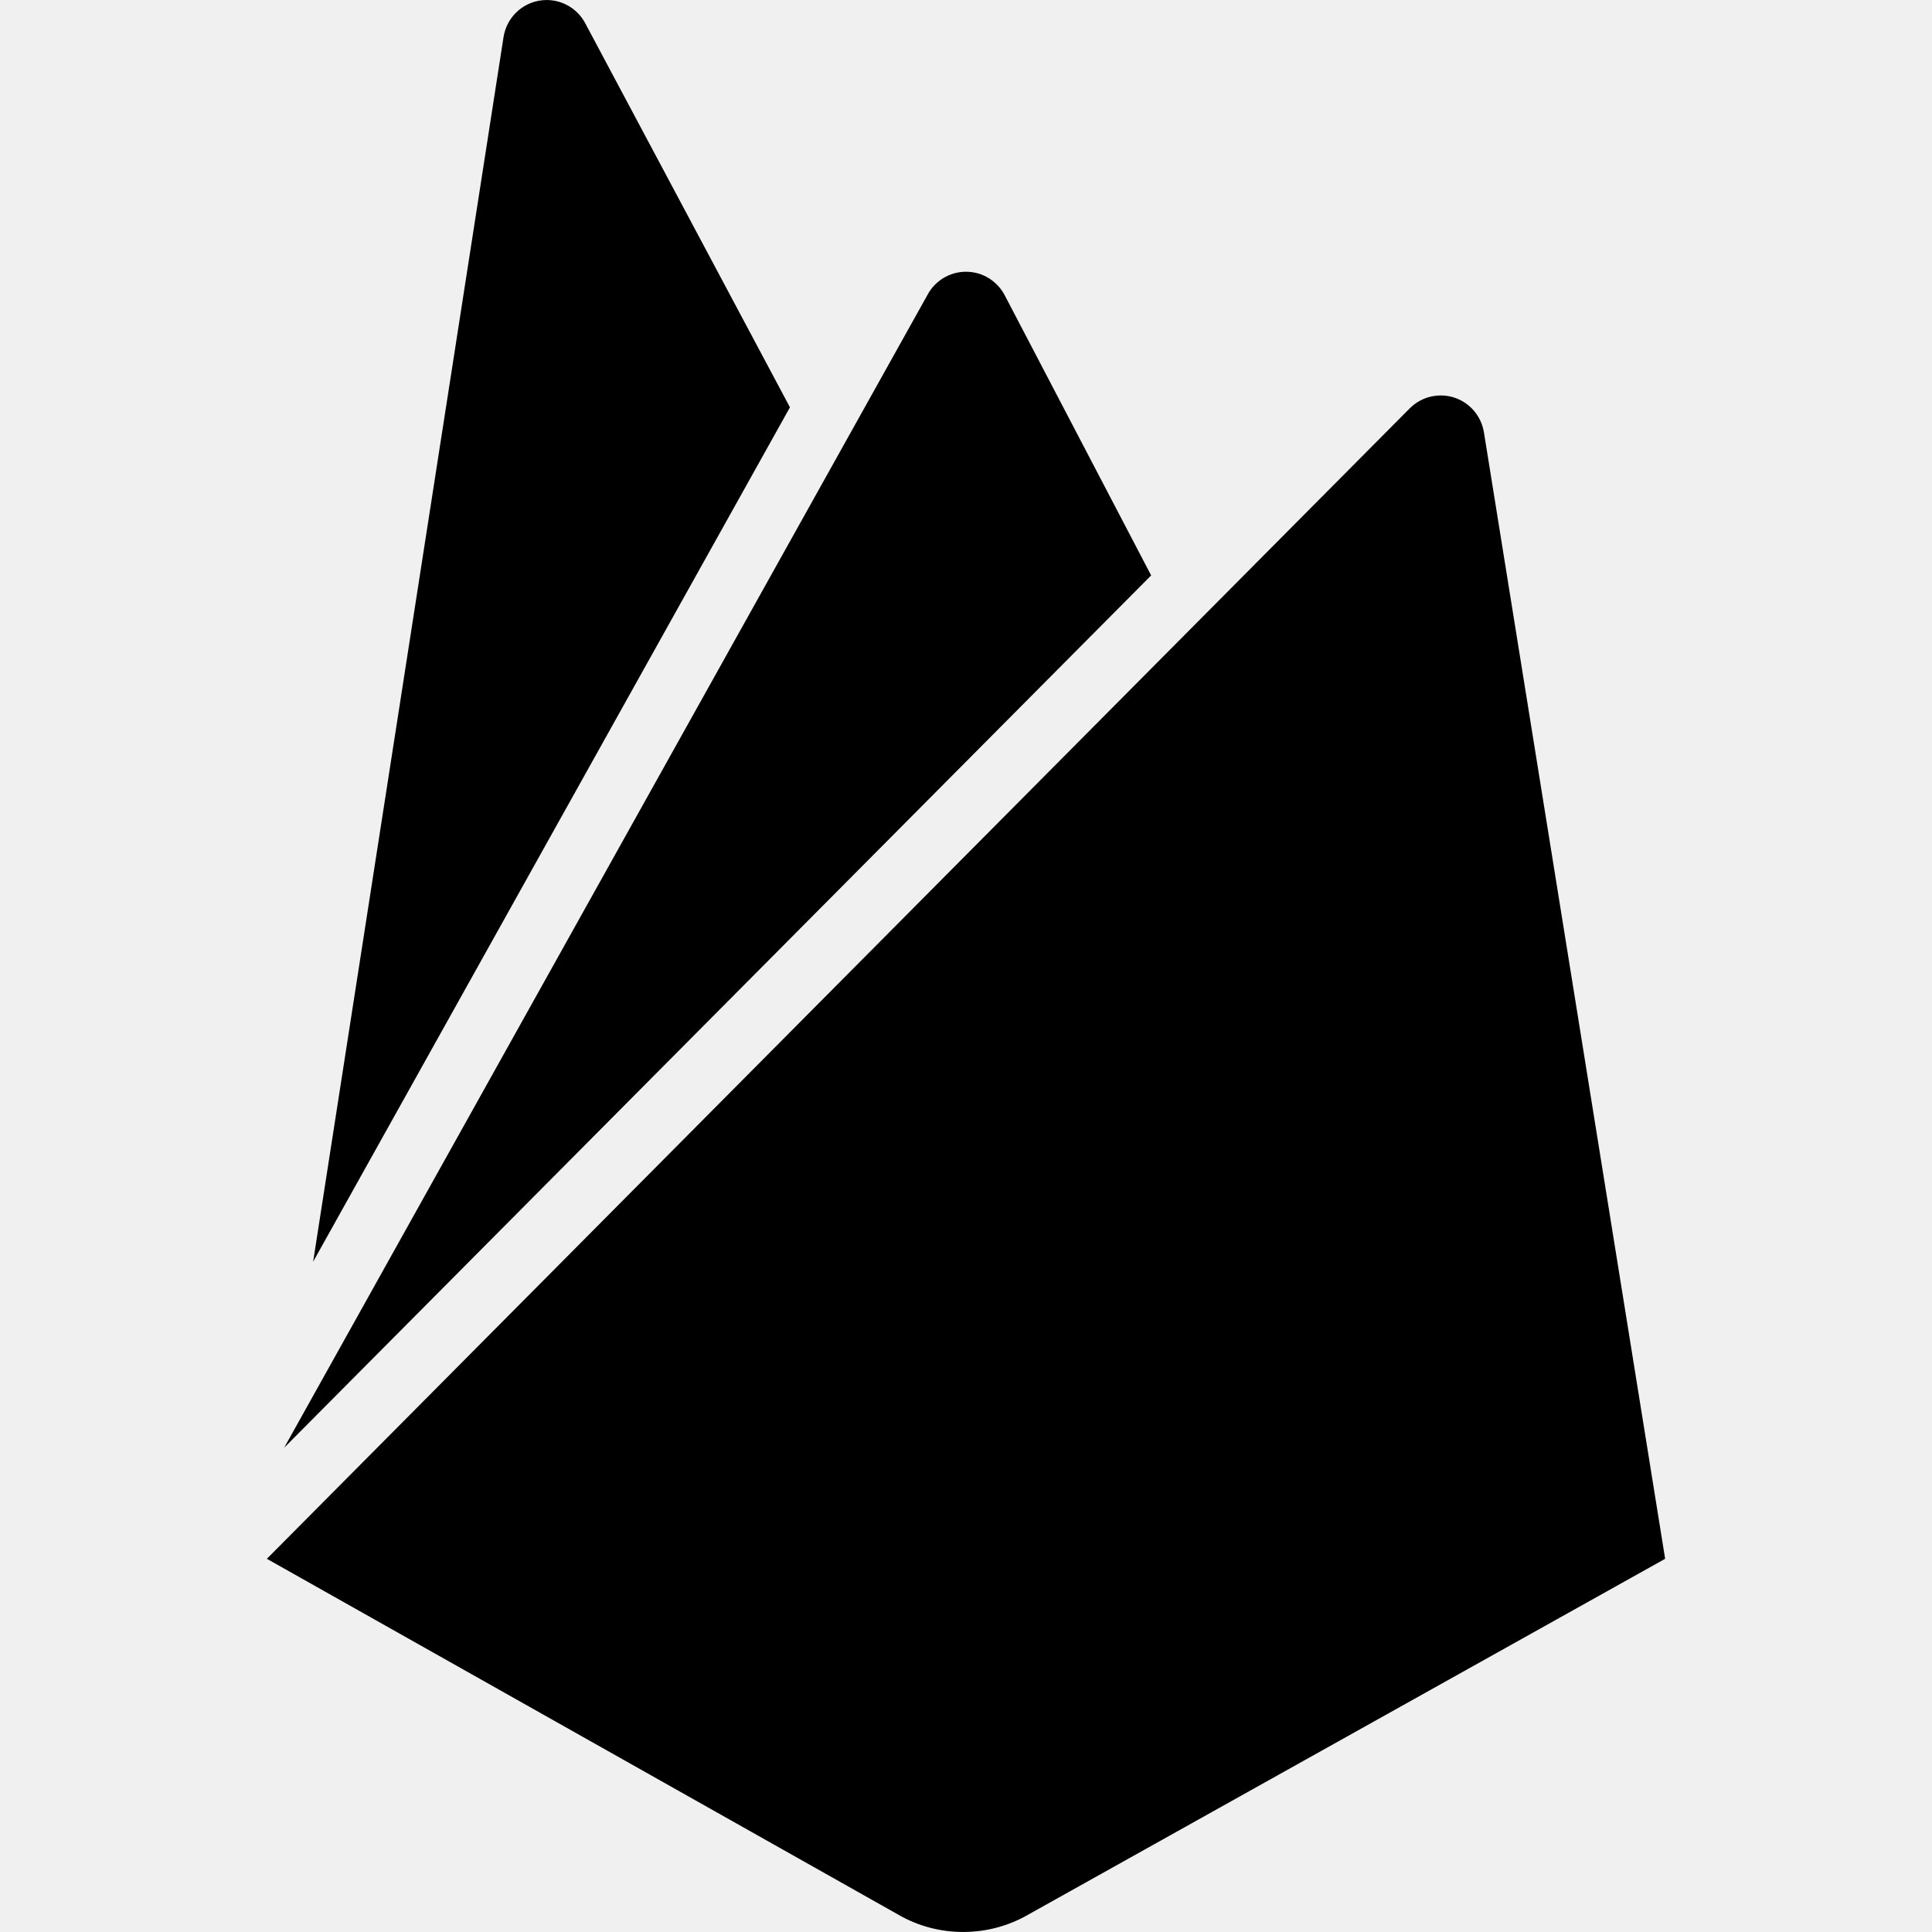
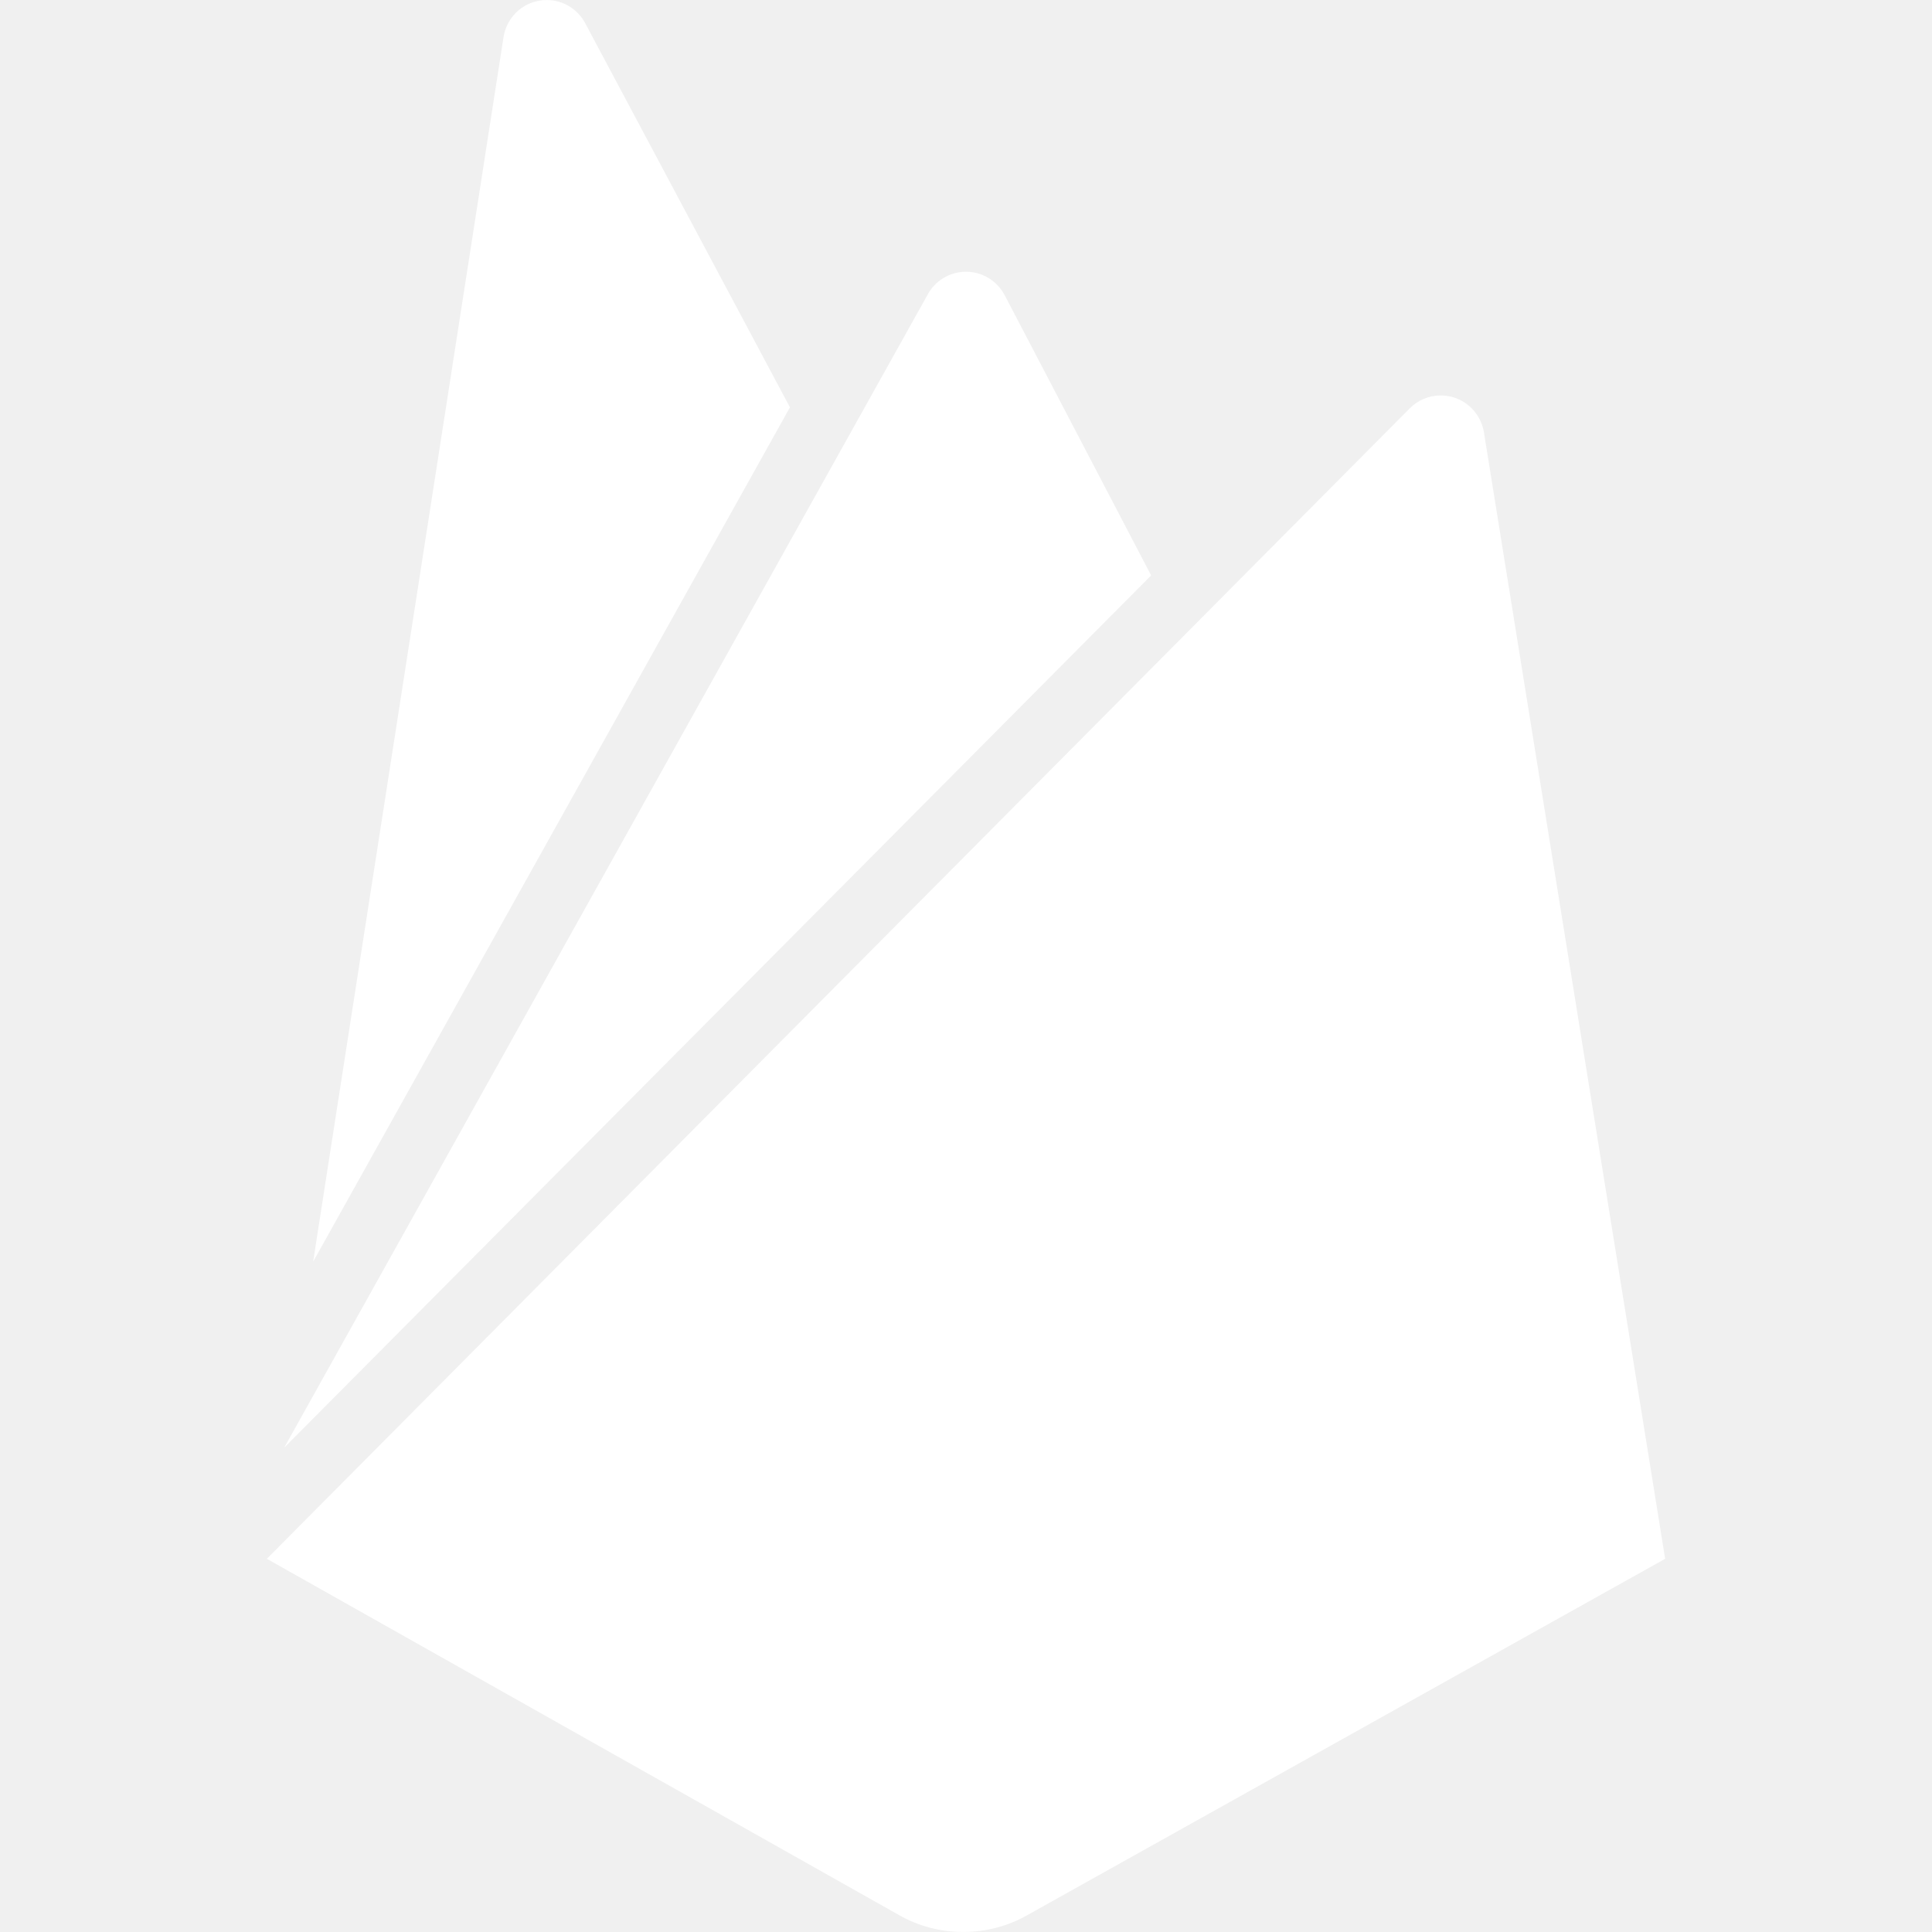
<svg xmlns="http://www.w3.org/2000/svg" version="1.1" width="1024" height="1024" viewBox="0 0 1024 1024">
  <g id="icomoon-ignore">
</g>
-   <path d="M165.973 668.715l100.907-649.045c1.746-11.192 11.317-19.654 22.863-19.654 8.817 0 16.482 4.934 20.383 12.192l0.061 0.123 108.501 203.563zM882.56 826.197l-96.085-597.291c-1.912-11.031-11.411-19.313-22.845-19.313-6.368 0-12.136 2.569-16.324 6.728l0.001-0.001-605.867 609.877 335.232 188.928c9.744 5.573 21.416 8.859 33.856 8.859s24.112-3.286 34.196-9.038l-0.34 0.179zM610.133 304.981l-77.653-148.565c-3.95-7.42-11.635-12.385-20.48-12.385s-16.53 4.965-20.419 12.261l-0.061 0.125-340.907 610.901z" />
+   <path fill="#fff" d="M165.973 668.715l100.907-649.045c1.746-11.192 11.317-19.654 22.863-19.654 8.817 0 16.482 4.934 20.383 12.192l0.061 0.123 108.501 203.563zM882.56 826.197l-96.085-597.291c-1.912-11.031-11.411-19.313-22.845-19.313-6.368 0-12.136 2.569-16.324 6.728l0.001-0.001-605.867 609.877 335.232 188.928c9.744 5.573 21.416 8.859 33.856 8.859s24.112-3.286 34.196-9.038l-0.34 0.179zM610.133 304.981l-77.653-148.565c-3.95-7.42-11.635-12.385-20.48-12.385s-16.53 4.965-20.419 12.261l-0.061 0.125-340.907 610.901z" />
</svg>
